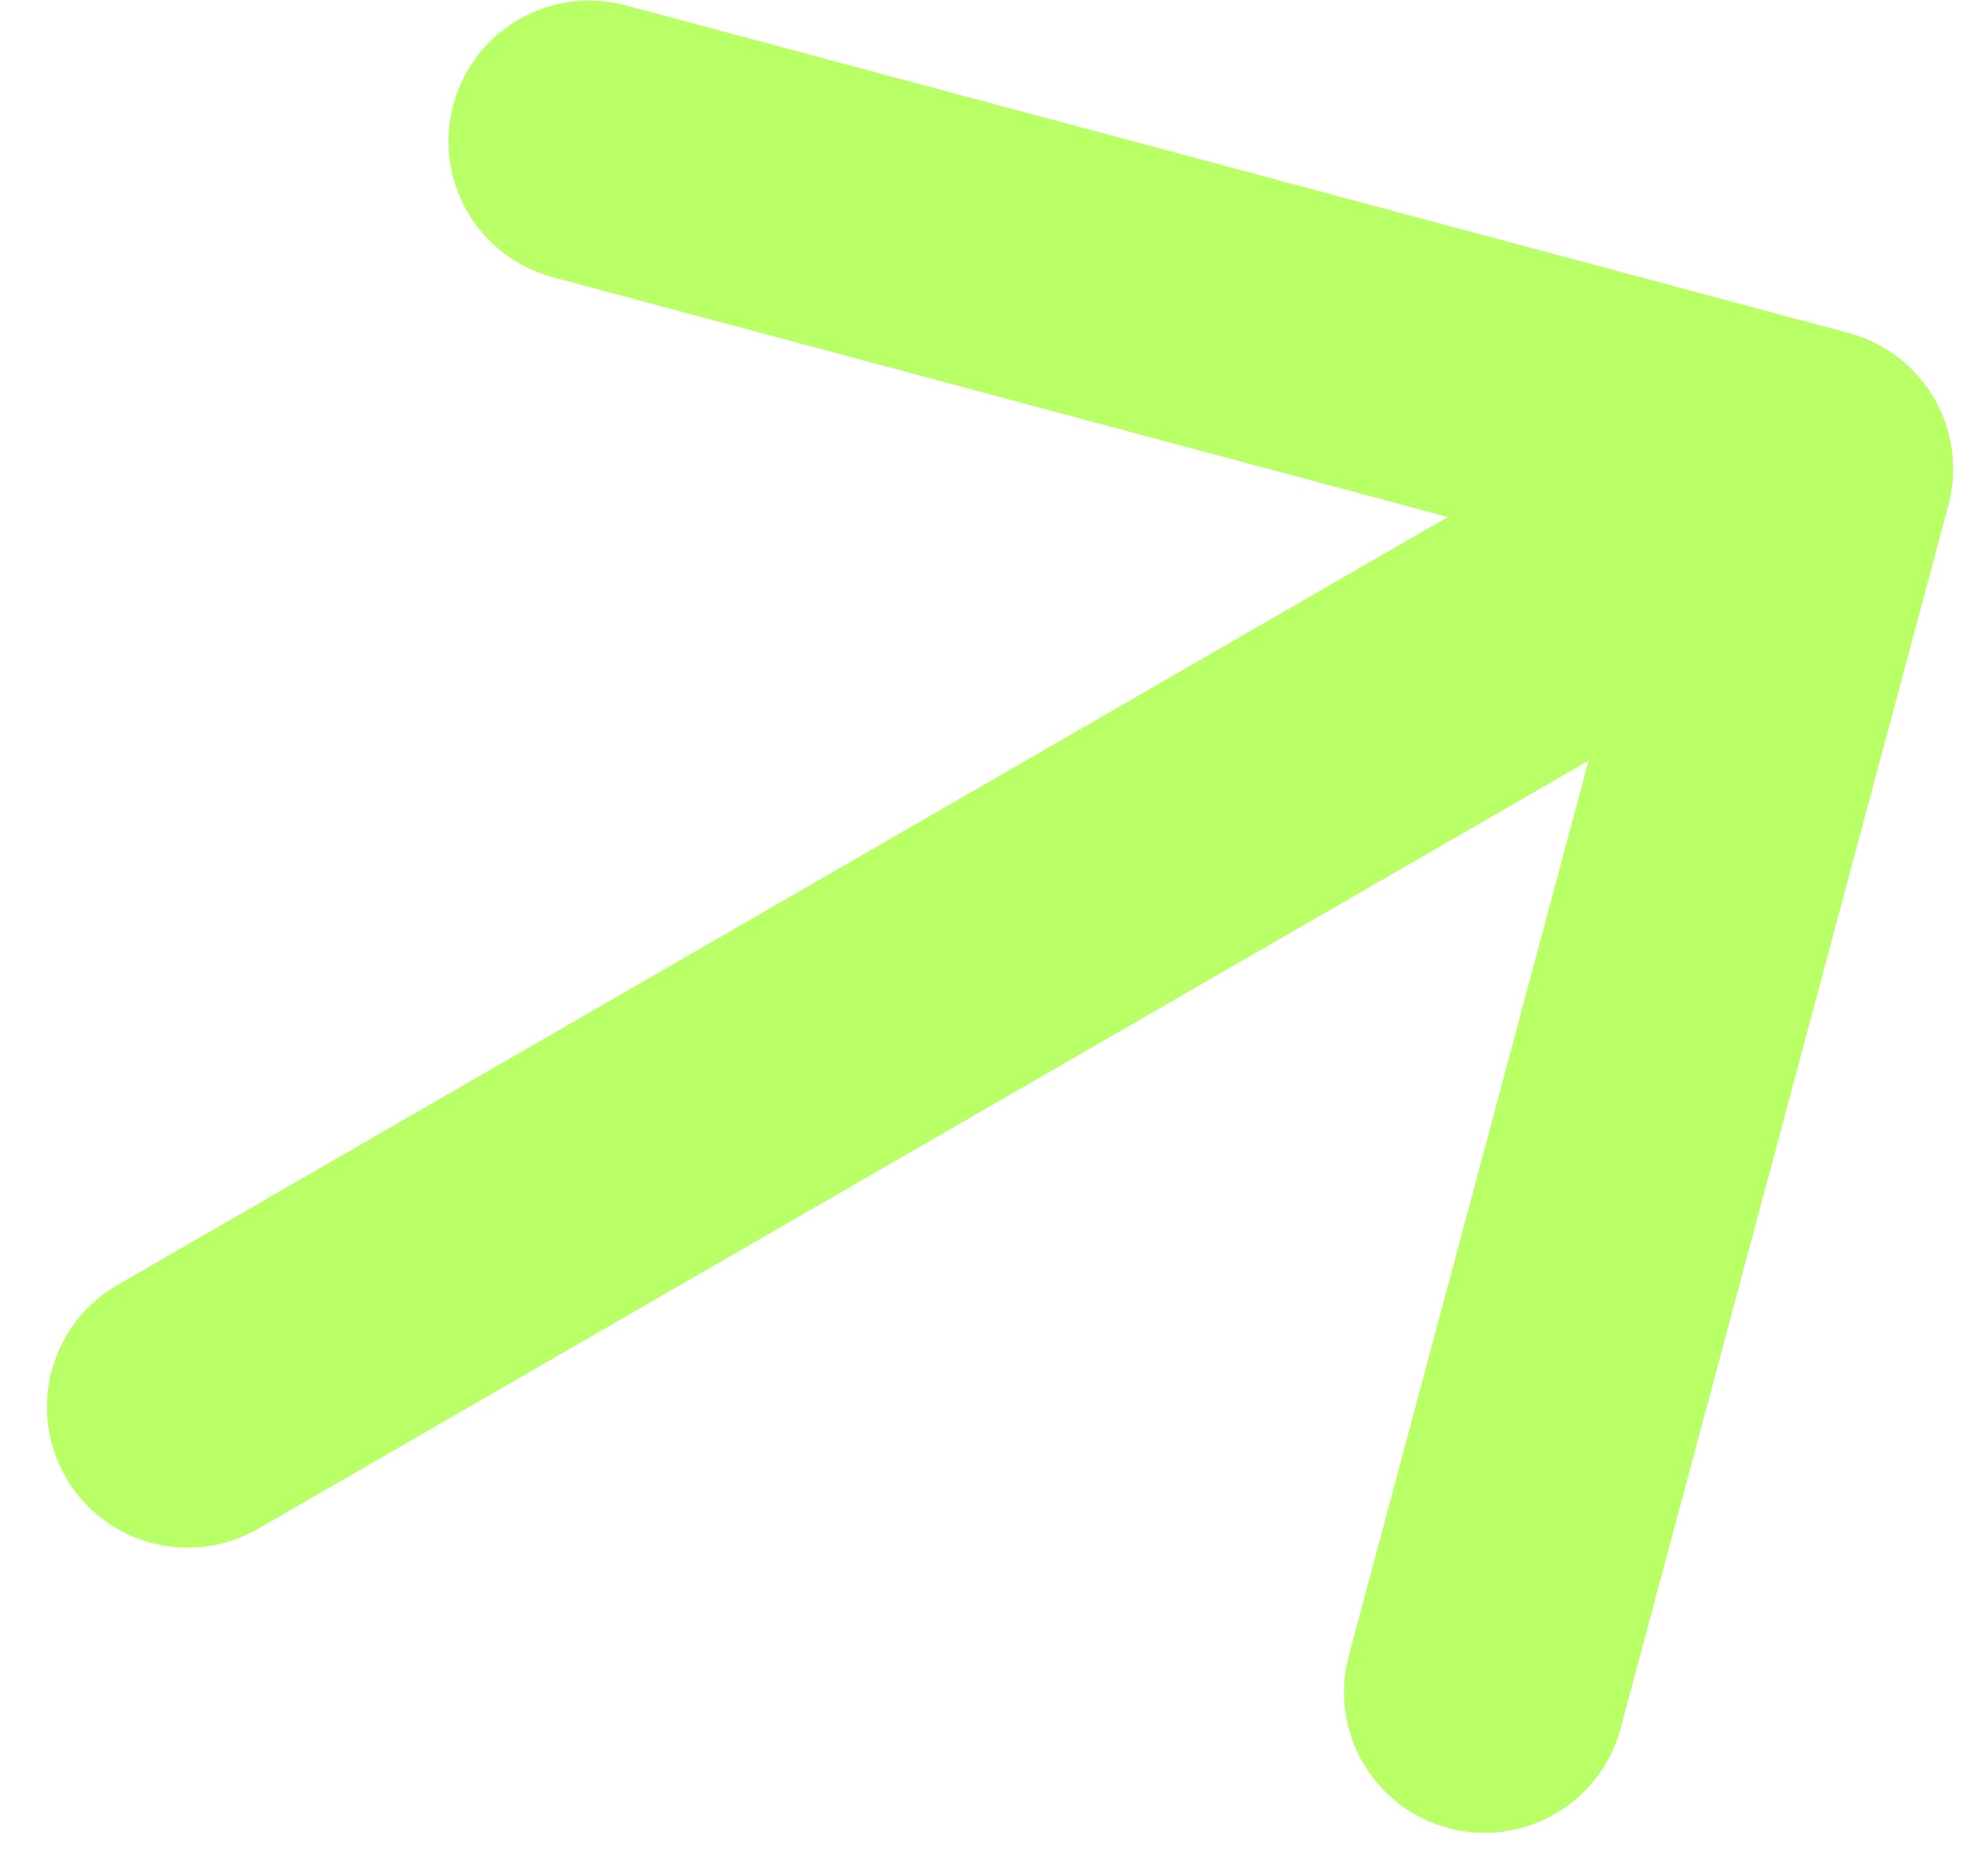
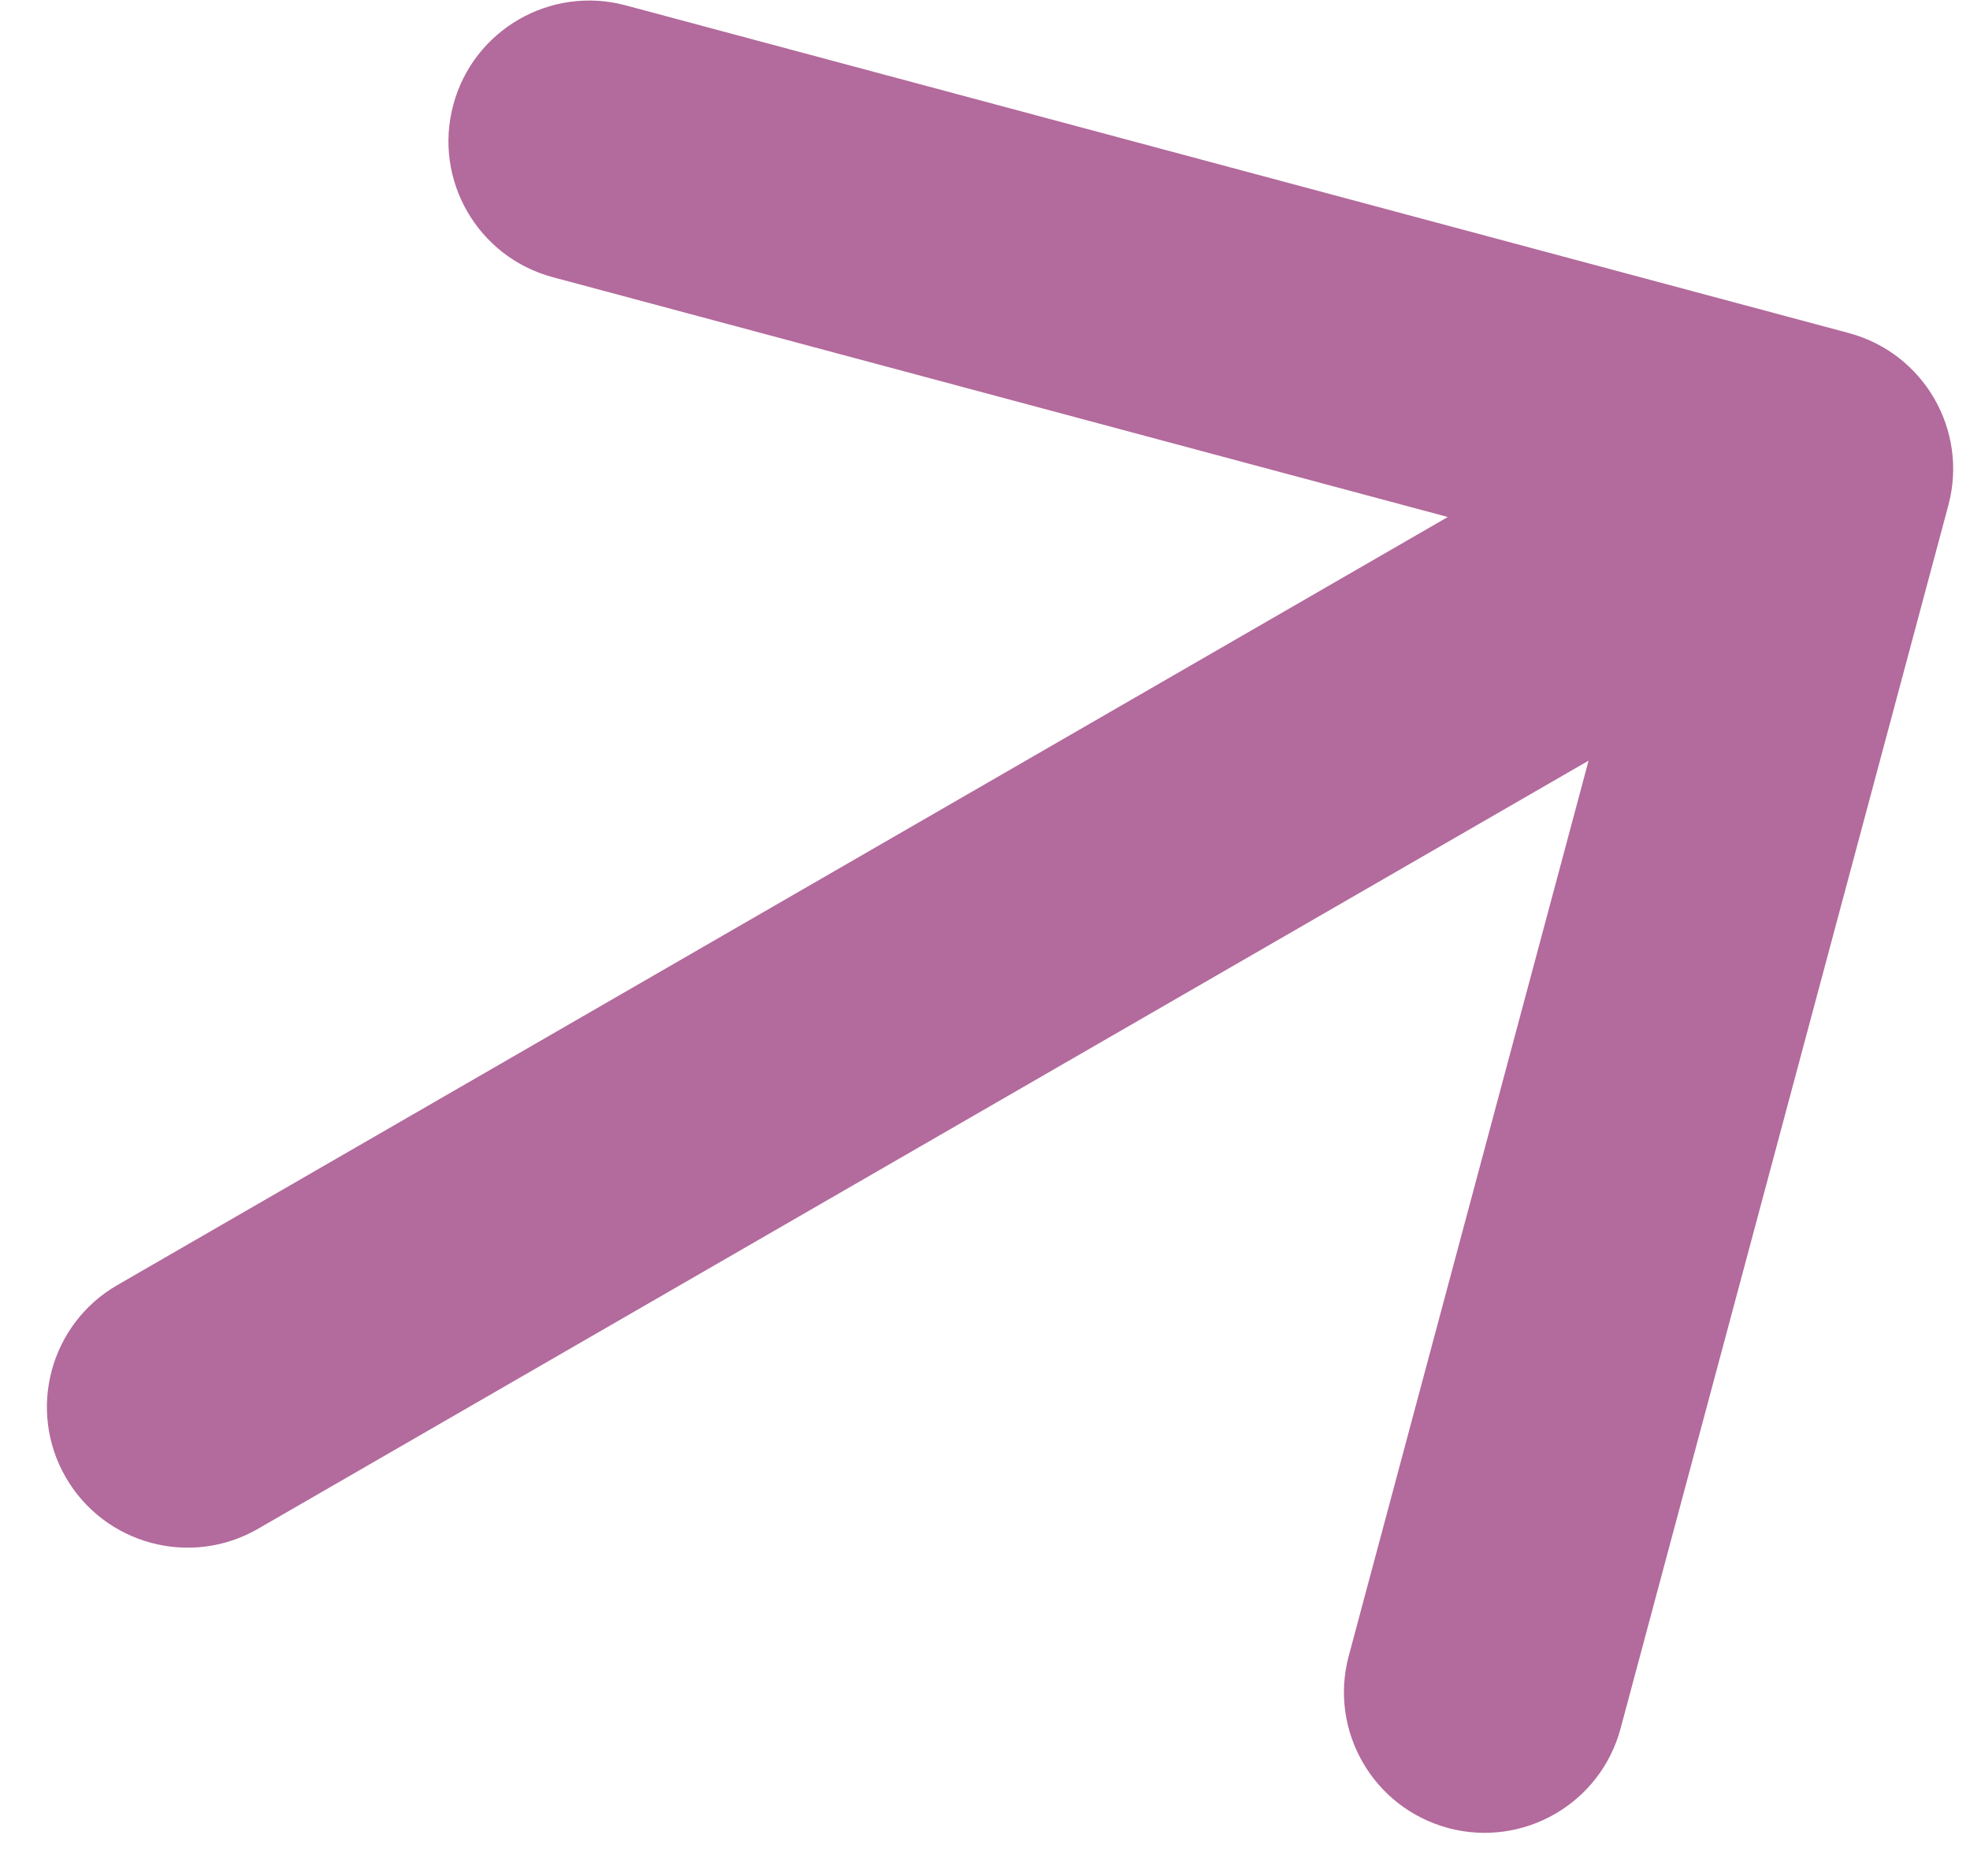
<svg xmlns="http://www.w3.org/2000/svg" width="21" height="20" viewBox="0 0 21 20" fill="none">
-   <path d="M1.25 13.701C0.533 14.115 0.287 15.033 0.701 15.75C1.115 16.467 2.033 16.713 2.75 16.299L1.25 13.701ZM20.769 5.388C20.984 4.588 20.509 3.766 19.709 3.551L6.669 0.057C5.869 -0.157 5.046 0.318 4.832 1.118C4.617 1.918 5.092 2.74 5.892 2.955L17.483 6.061L14.378 17.652C14.163 18.452 14.638 19.274 15.438 19.489C16.238 19.703 17.061 19.228 17.275 18.428L20.769 5.388ZM2.75 16.299L20.07 6.299L18.57 3.701L1.25 13.701L2.75 16.299Z" fill="#B9FF66" />
+   <path d="M1.25 13.701C0.533 14.115 0.287 15.033 0.701 15.75C1.115 16.467 2.033 16.713 2.75 16.299L1.25 13.701ZM20.769 5.388C20.984 4.588 20.509 3.766 19.709 3.551L6.669 0.057C5.869 -0.157 5.046 0.318 4.832 1.118C4.617 1.918 5.092 2.74 5.892 2.955L17.483 6.061L14.378 17.652C14.163 18.452 14.638 19.274 15.438 19.489C16.238 19.703 17.061 19.228 17.275 18.428L20.769 5.388ZM2.75 16.299L20.07 6.299L18.57 3.701L1.25 13.701L2.75 16.299Z" fill="#b36a9c" />
</svg>
